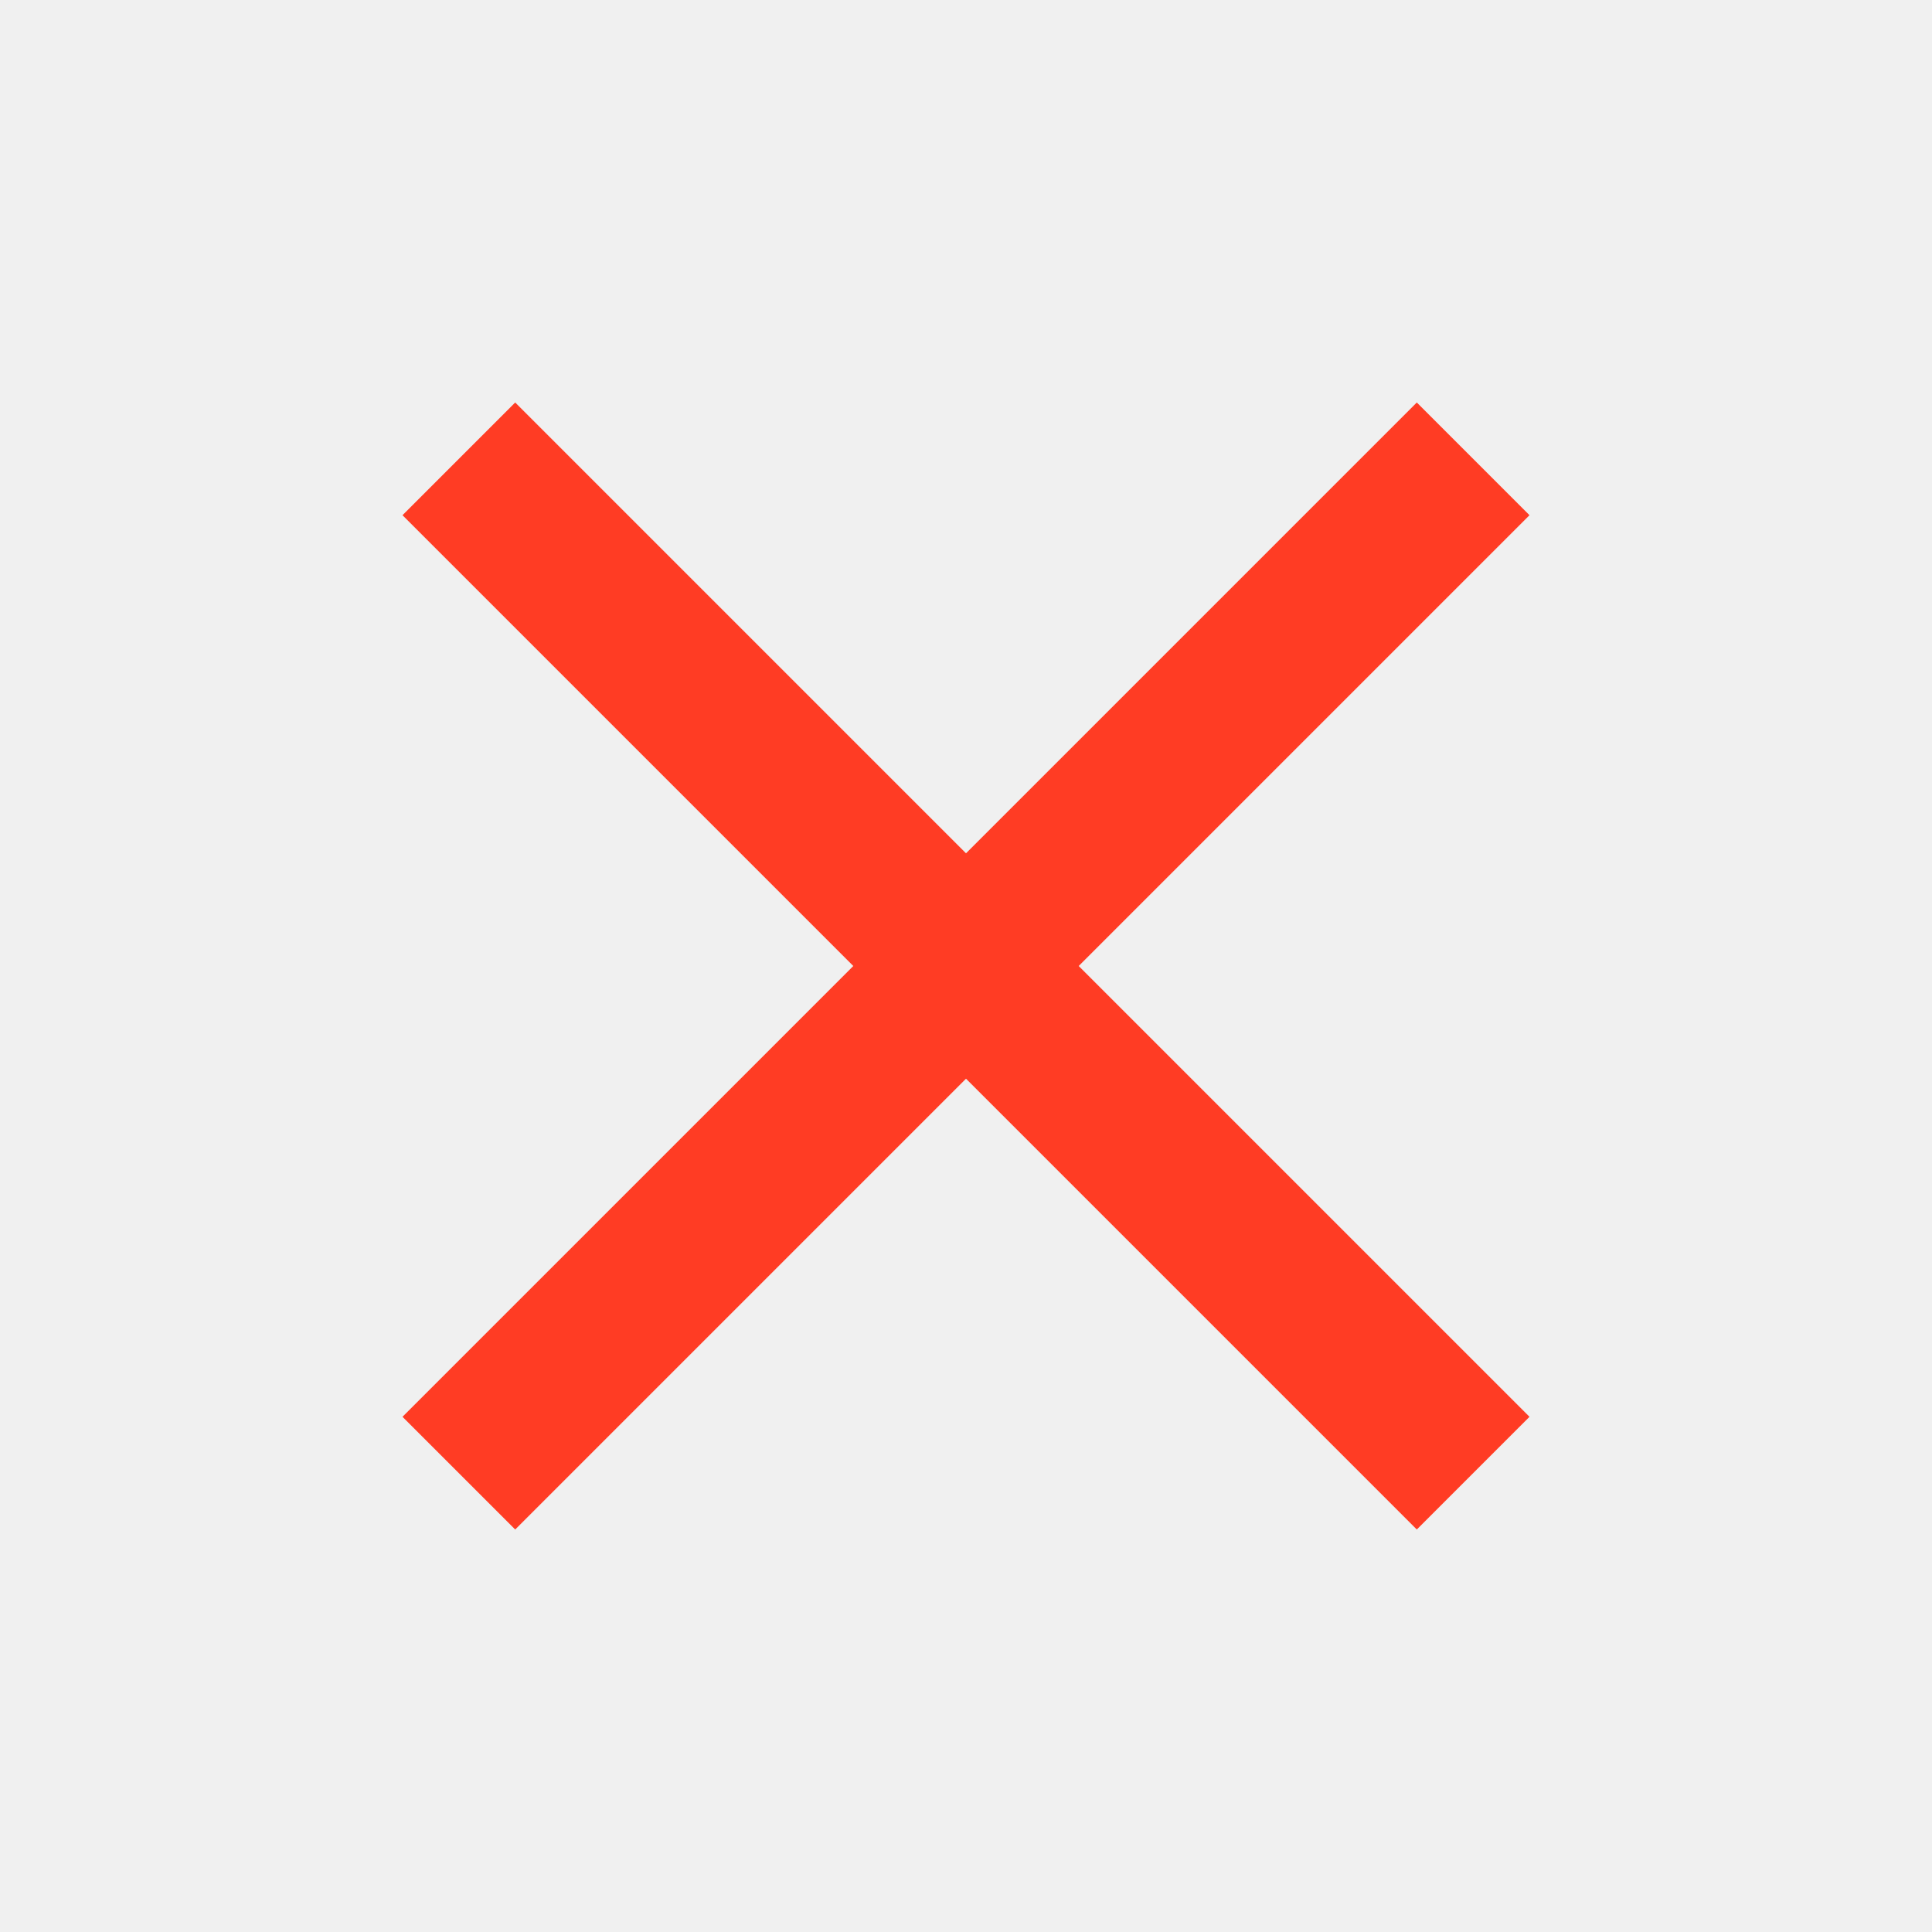
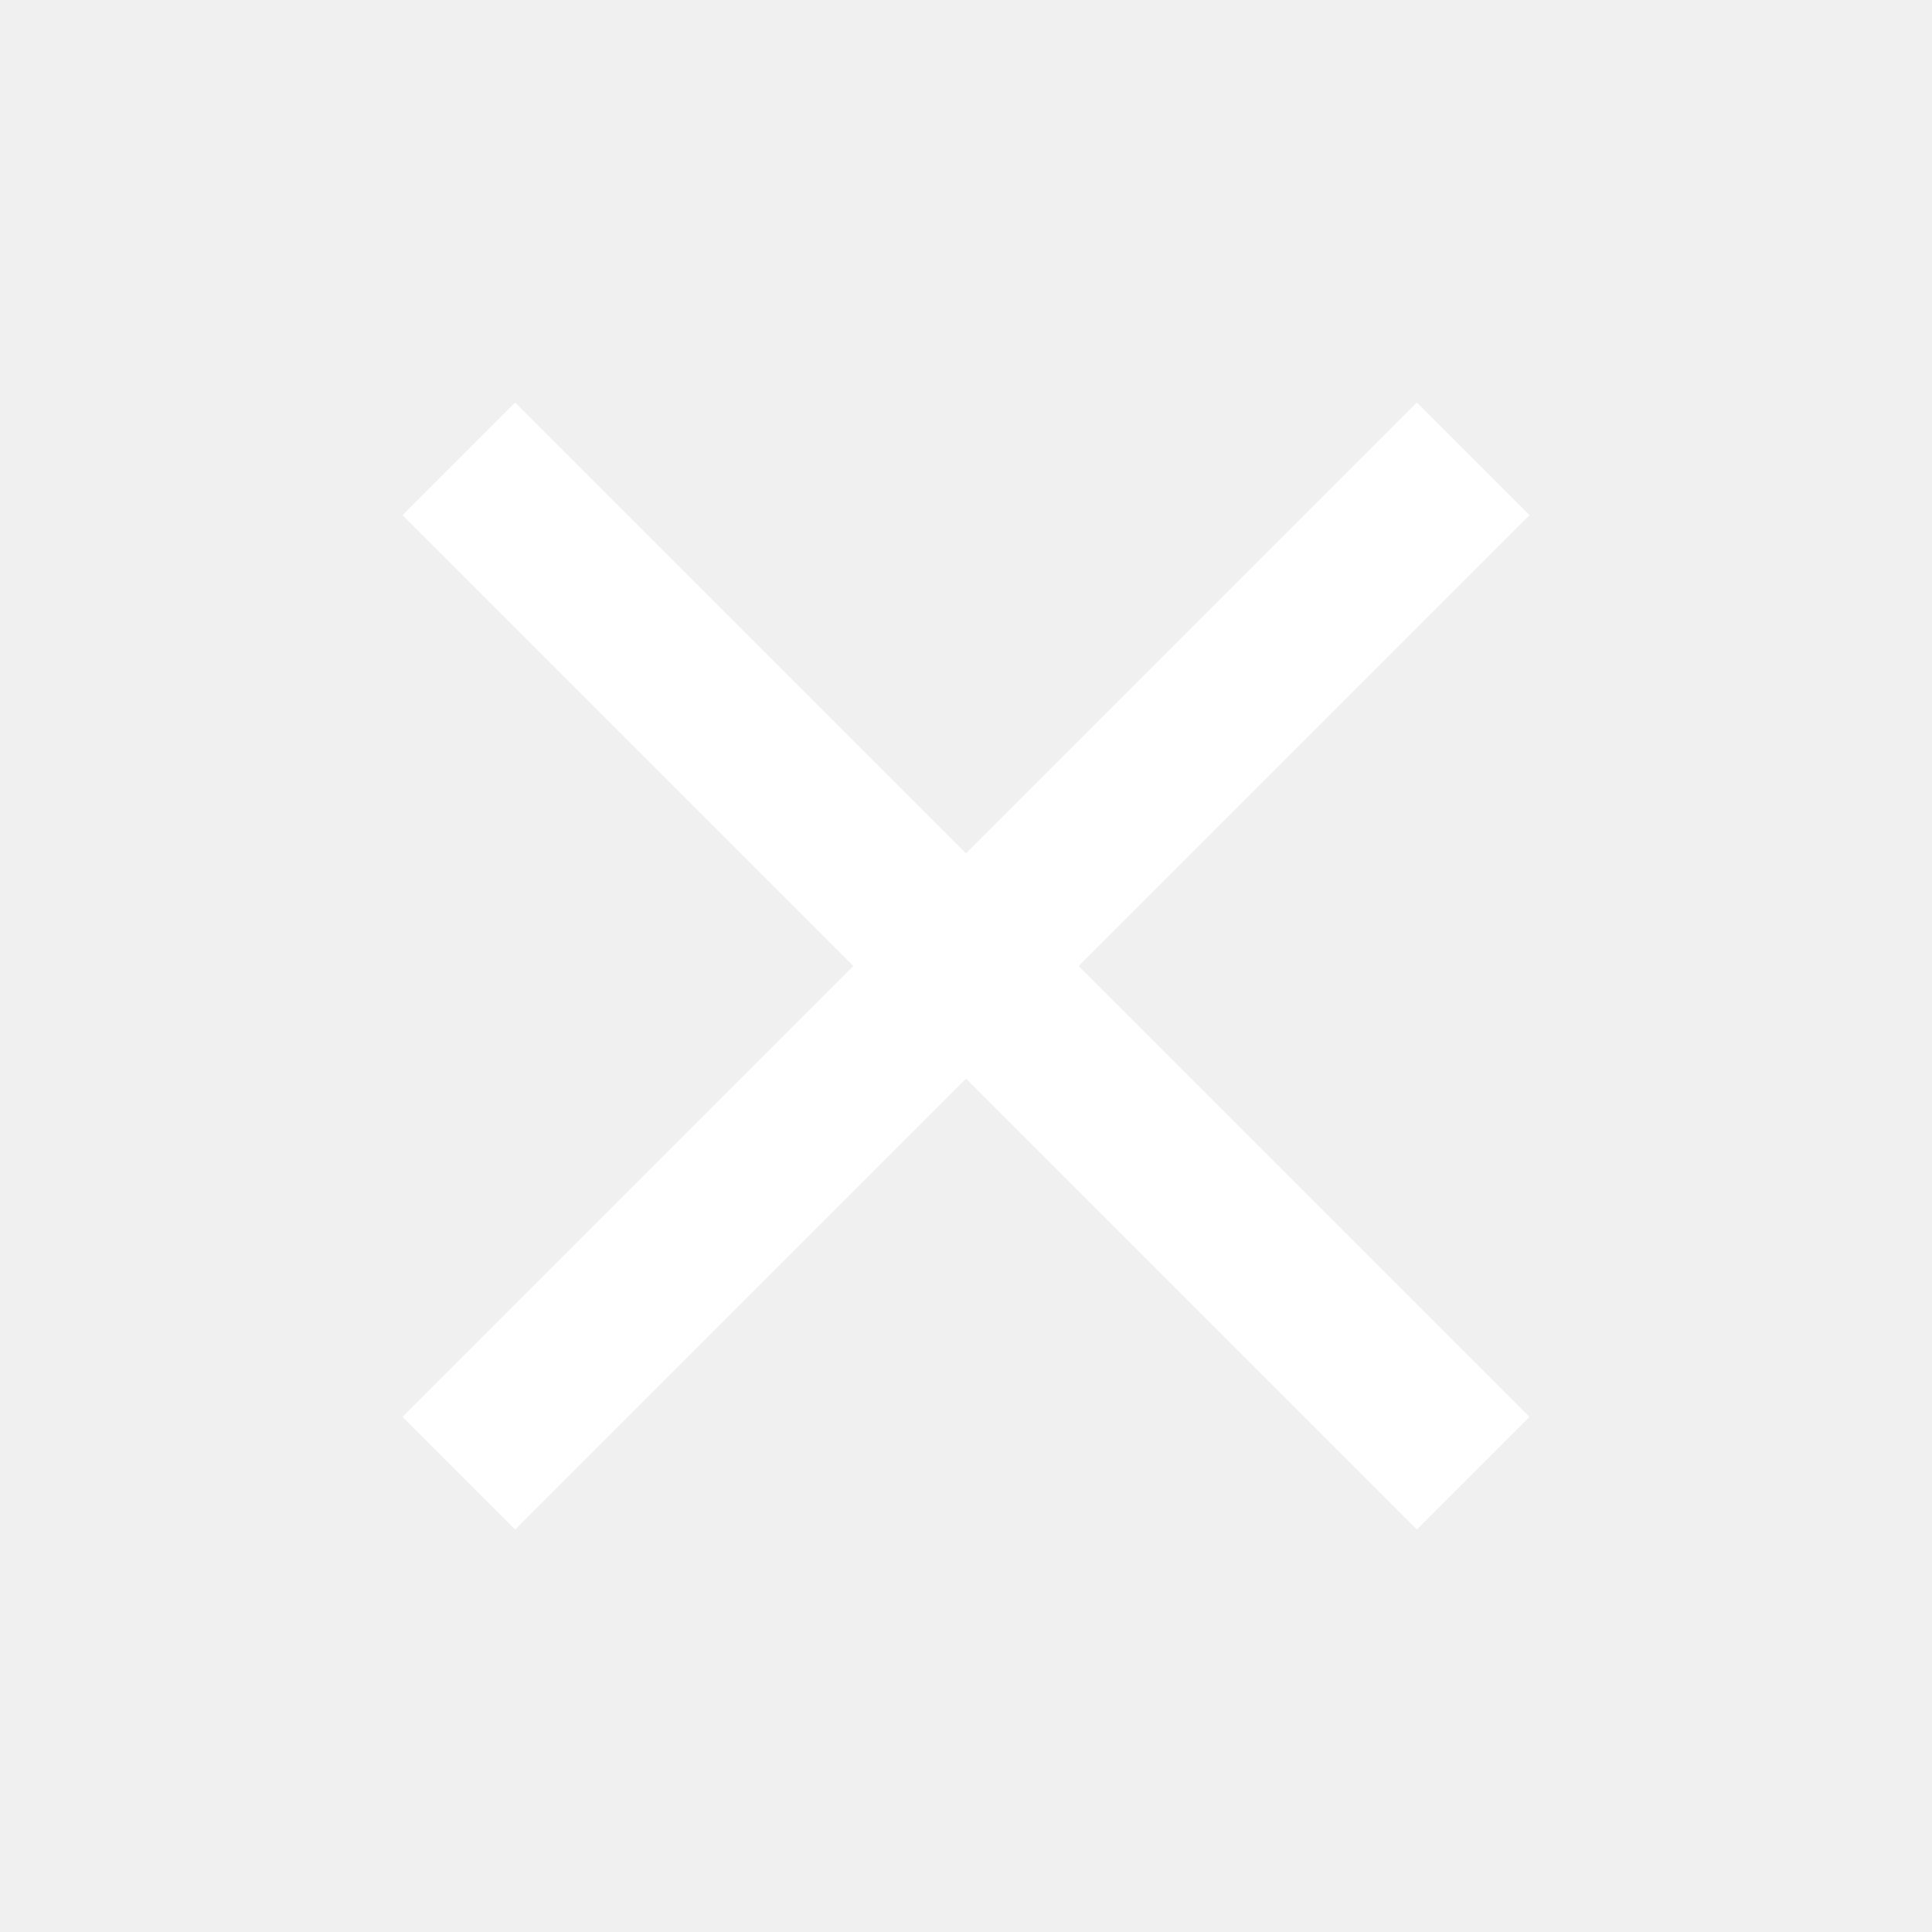
<svg xmlns="http://www.w3.org/2000/svg" width="18" height="18" viewBox="0 0 18 18" fill="none">
  <mask id="mask0_9_147" style="mask-type:alpha" maskUnits="userSpaceOnUse" x="0" y="0" width="18" height="18">
    <rect width="18" height="18" fill="#D9D9D9" />
  </mask>
  <g mask="url(#mask0_9_147)">
-     <path d="M4.8 14.25L3.75 13.2L7.95 9L3.75 4.8L4.8 3.75L9 7.95L13.2 3.75L14.25 4.8L10.05 9L14.25 13.2L13.2 14.25L9 10.05L4.8 14.25Z" fill="#FF3C24" />
+     <path d="M4.8 14.25L3.75 13.2L7.95 9L3.75 4.8L4.8 3.75L9 7.95L13.2 3.75L14.25 4.8L10.05 9L14.25 13.2L13.2 14.25L9 10.05L4.8 14.25Z" fill="#FFFFFF" />
  </g>
</svg>
